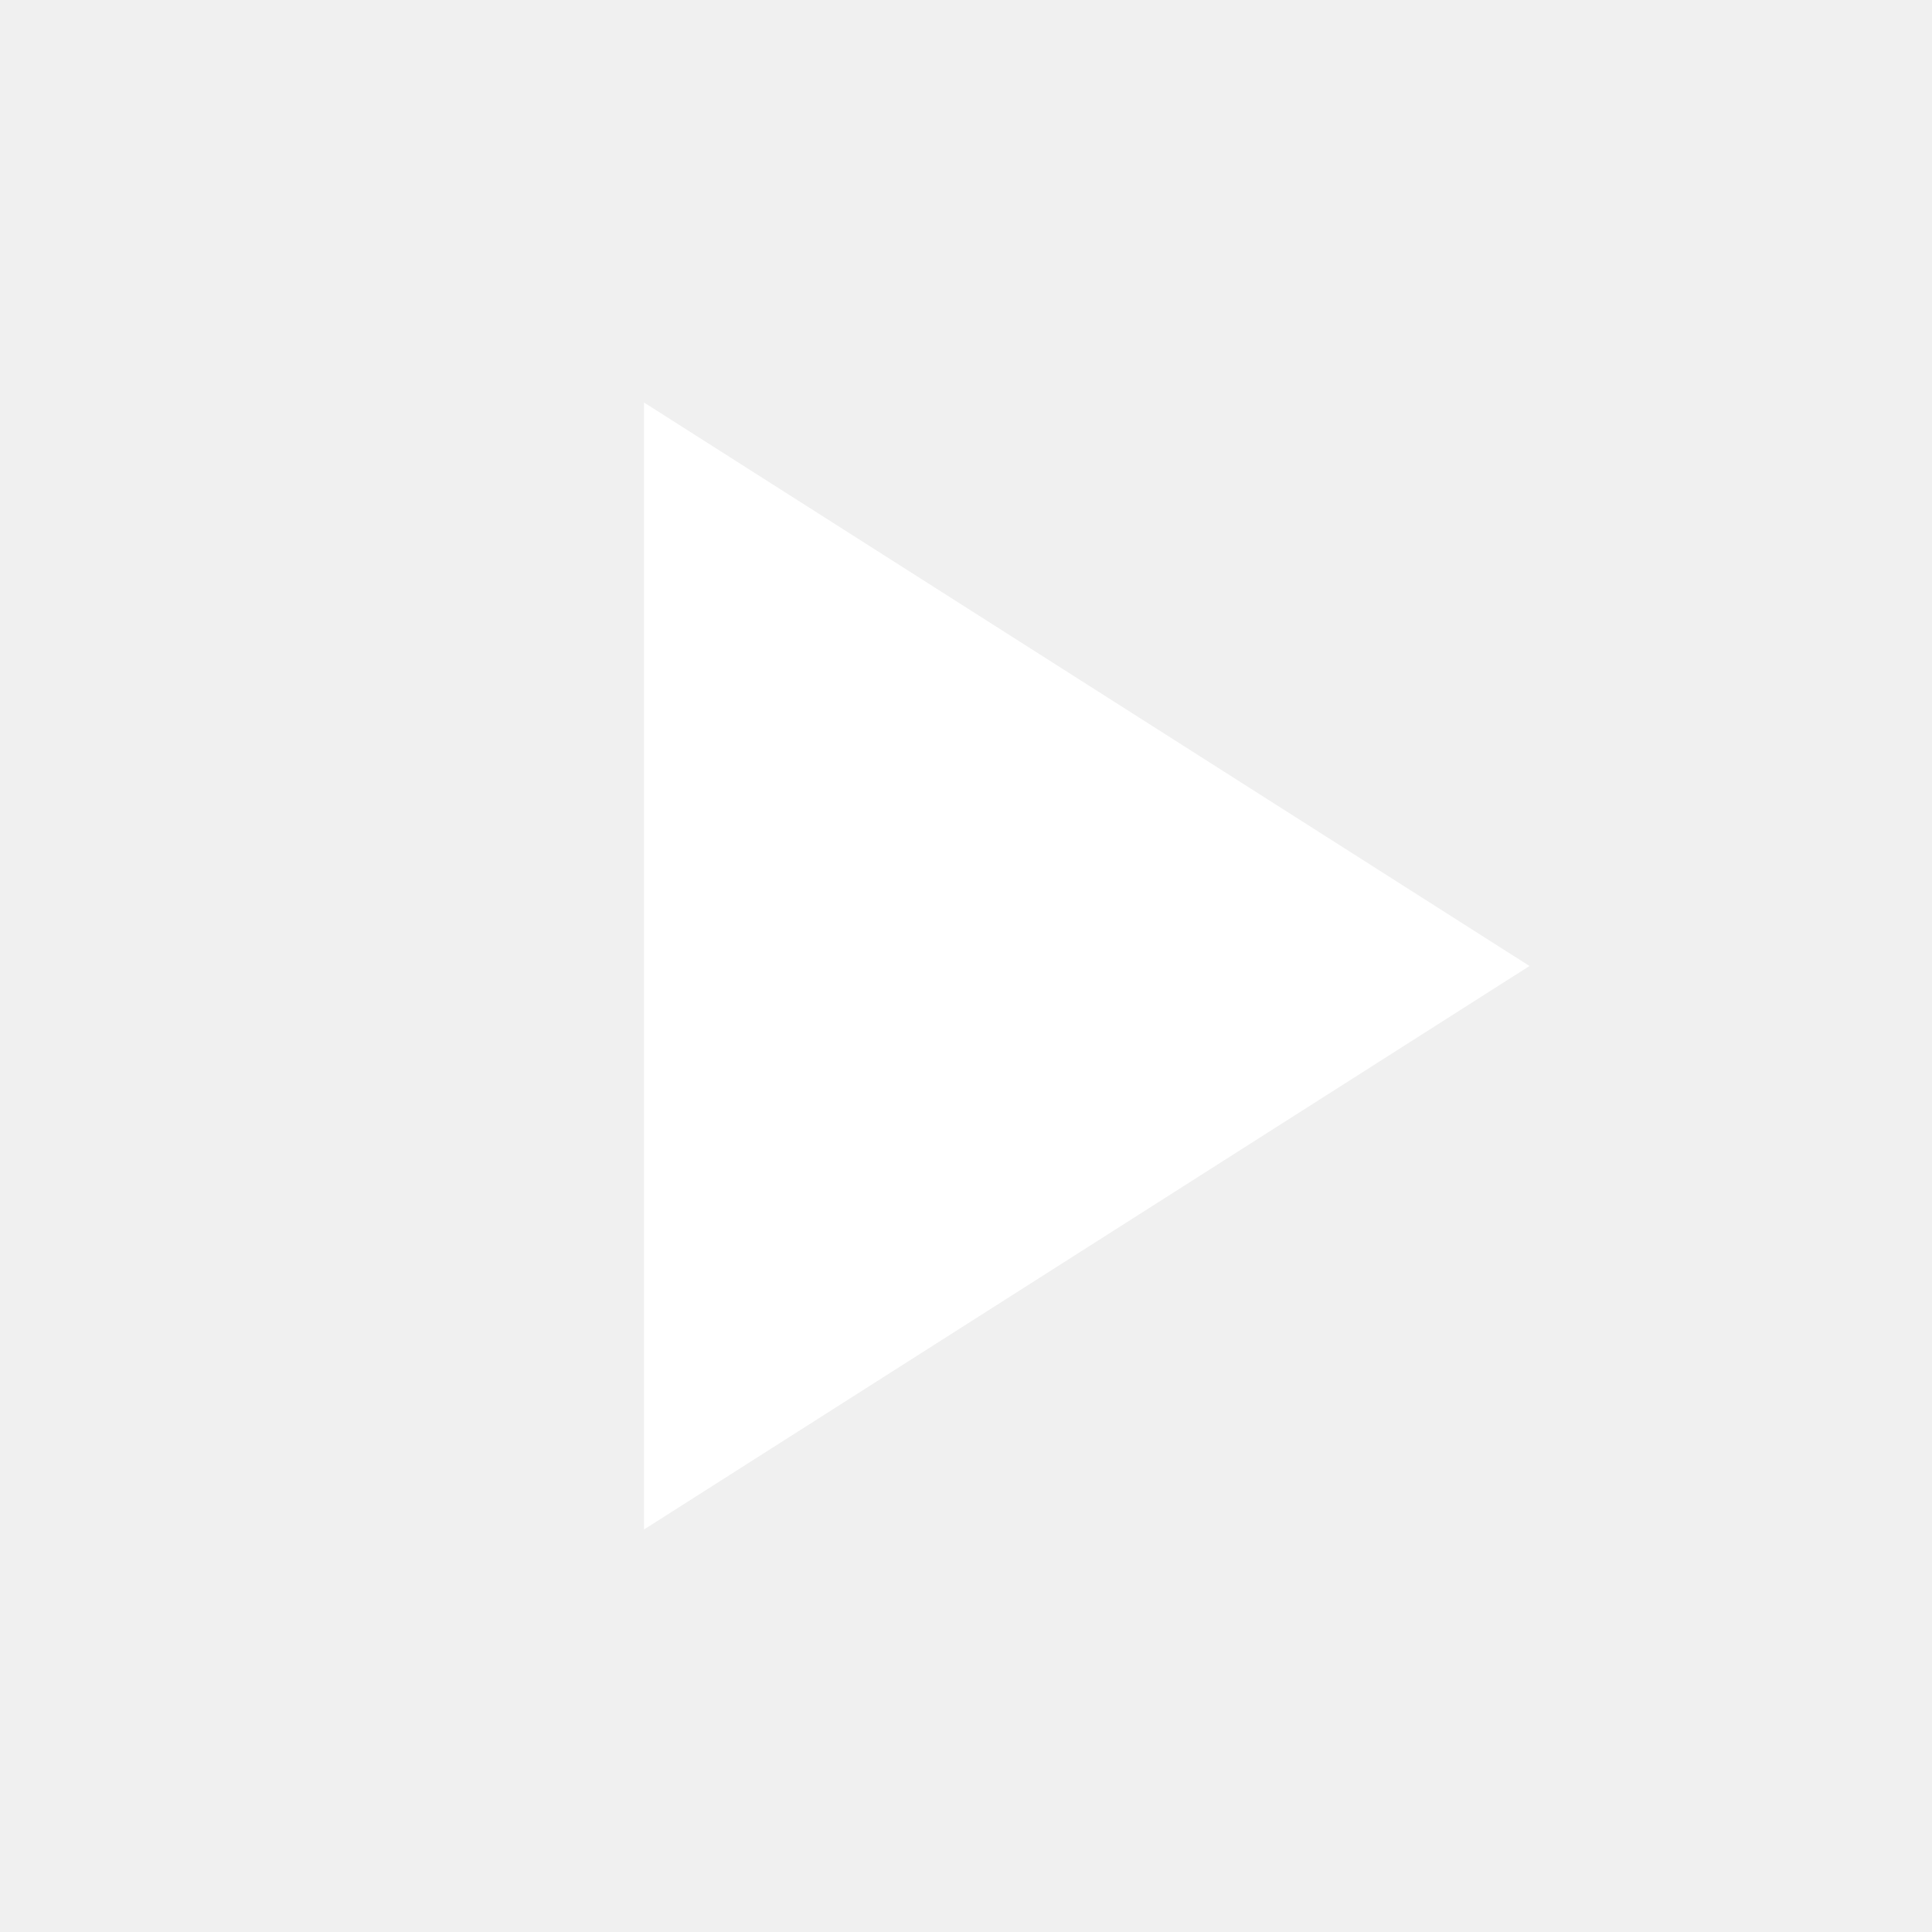
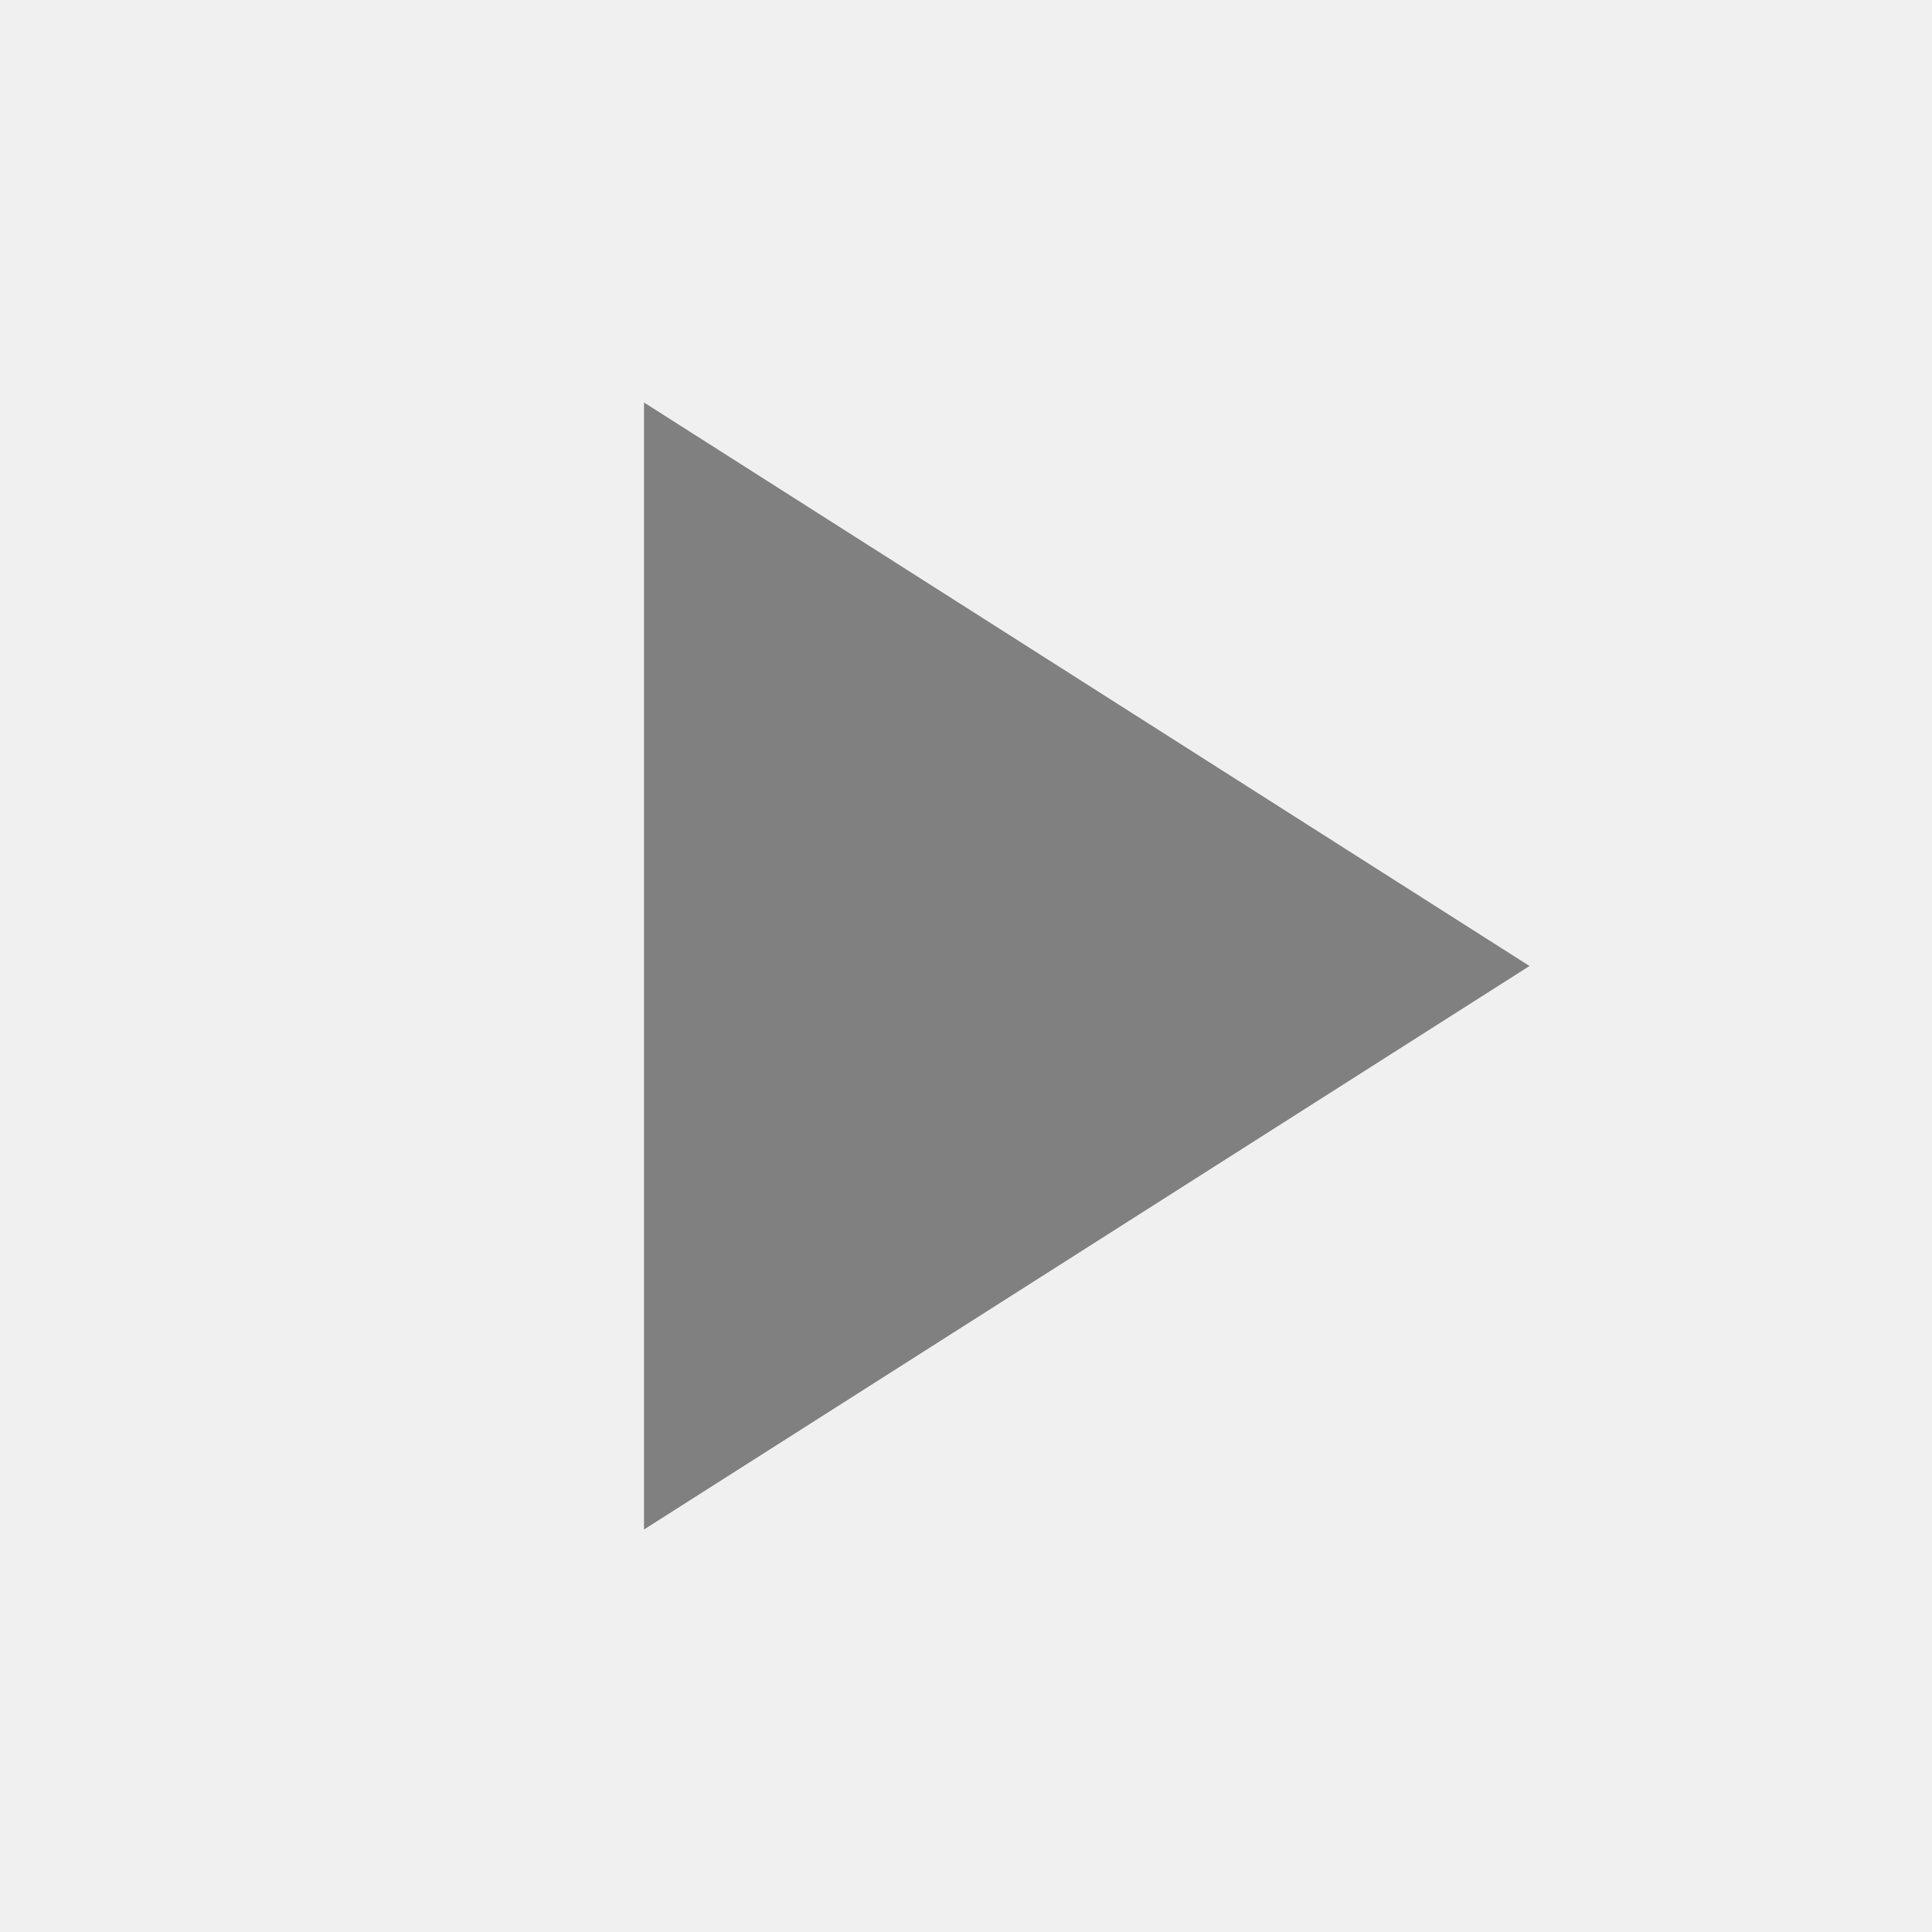
<svg xmlns="http://www.w3.org/2000/svg" height="48" viewBox="0 0 48 48" width="48">
  <path d="M-838-2232H562v3600H-838z" fill="none" />
-   <path d="M16 10v28l22-14z" fill="#fff" />
+   <path d="M16 10v28l22-14z" fill="gray" />
  <path d="M0 0h48v48H0z" fill="none" />
</svg>
